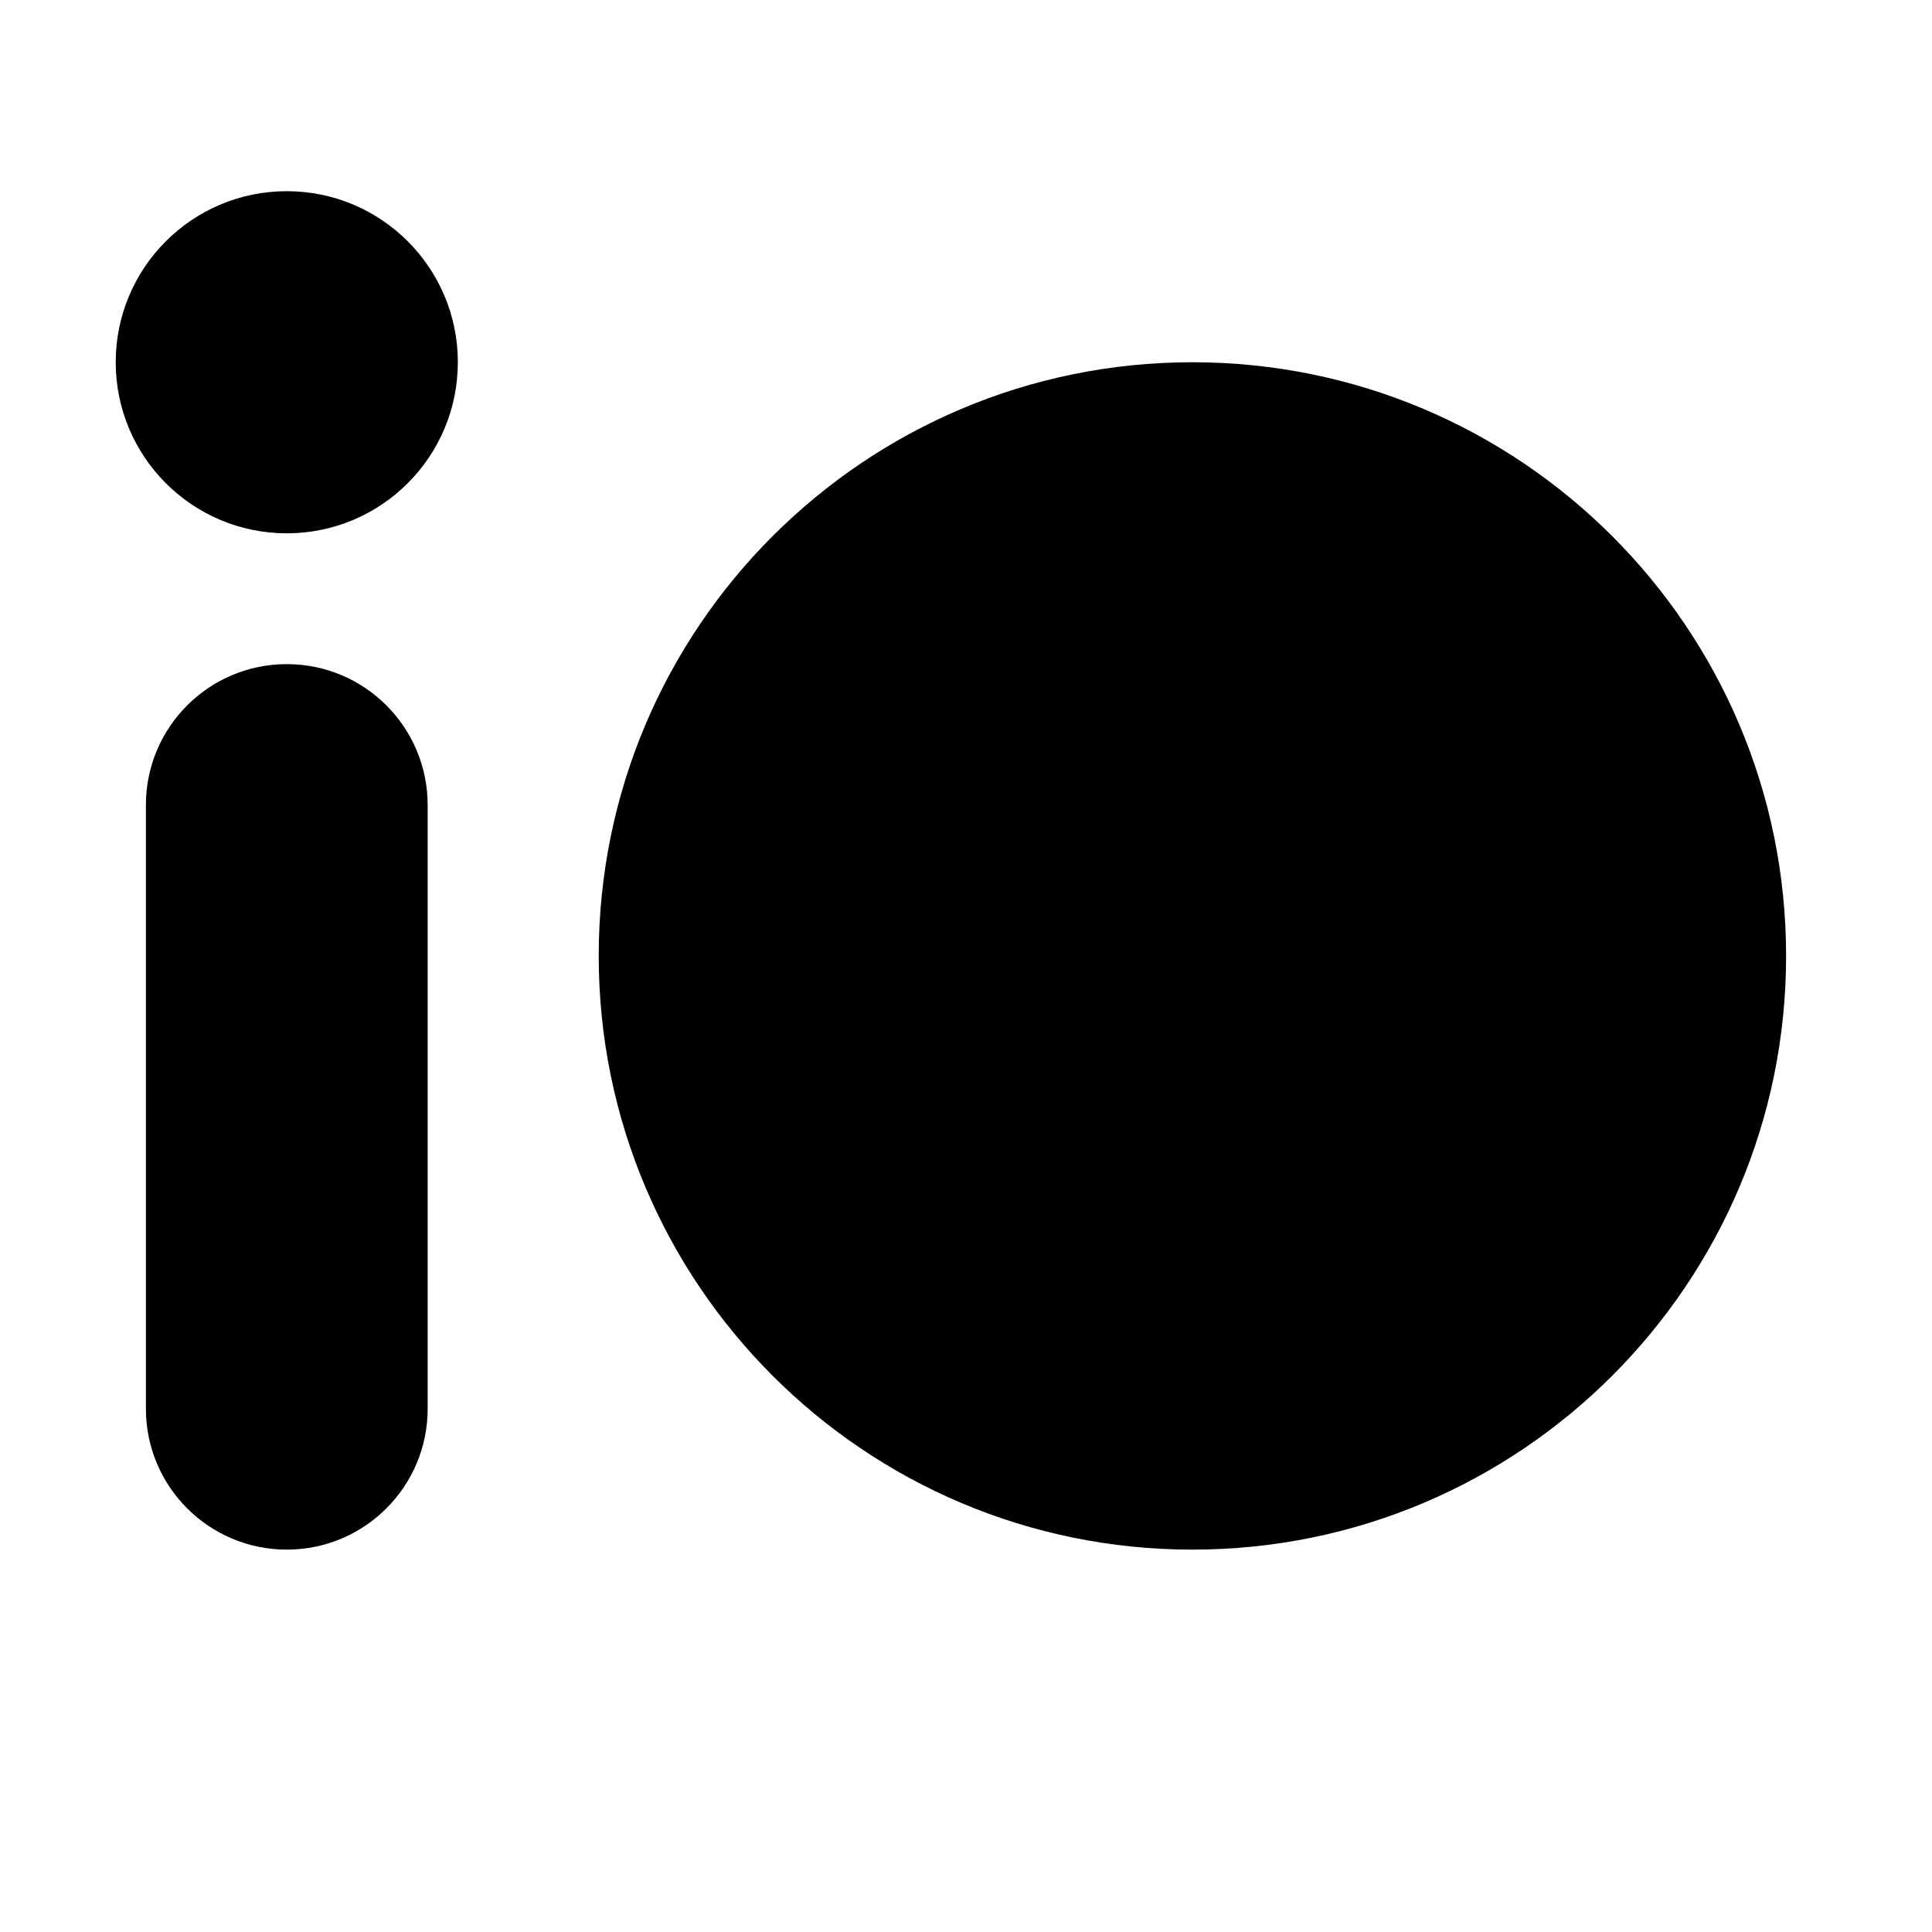
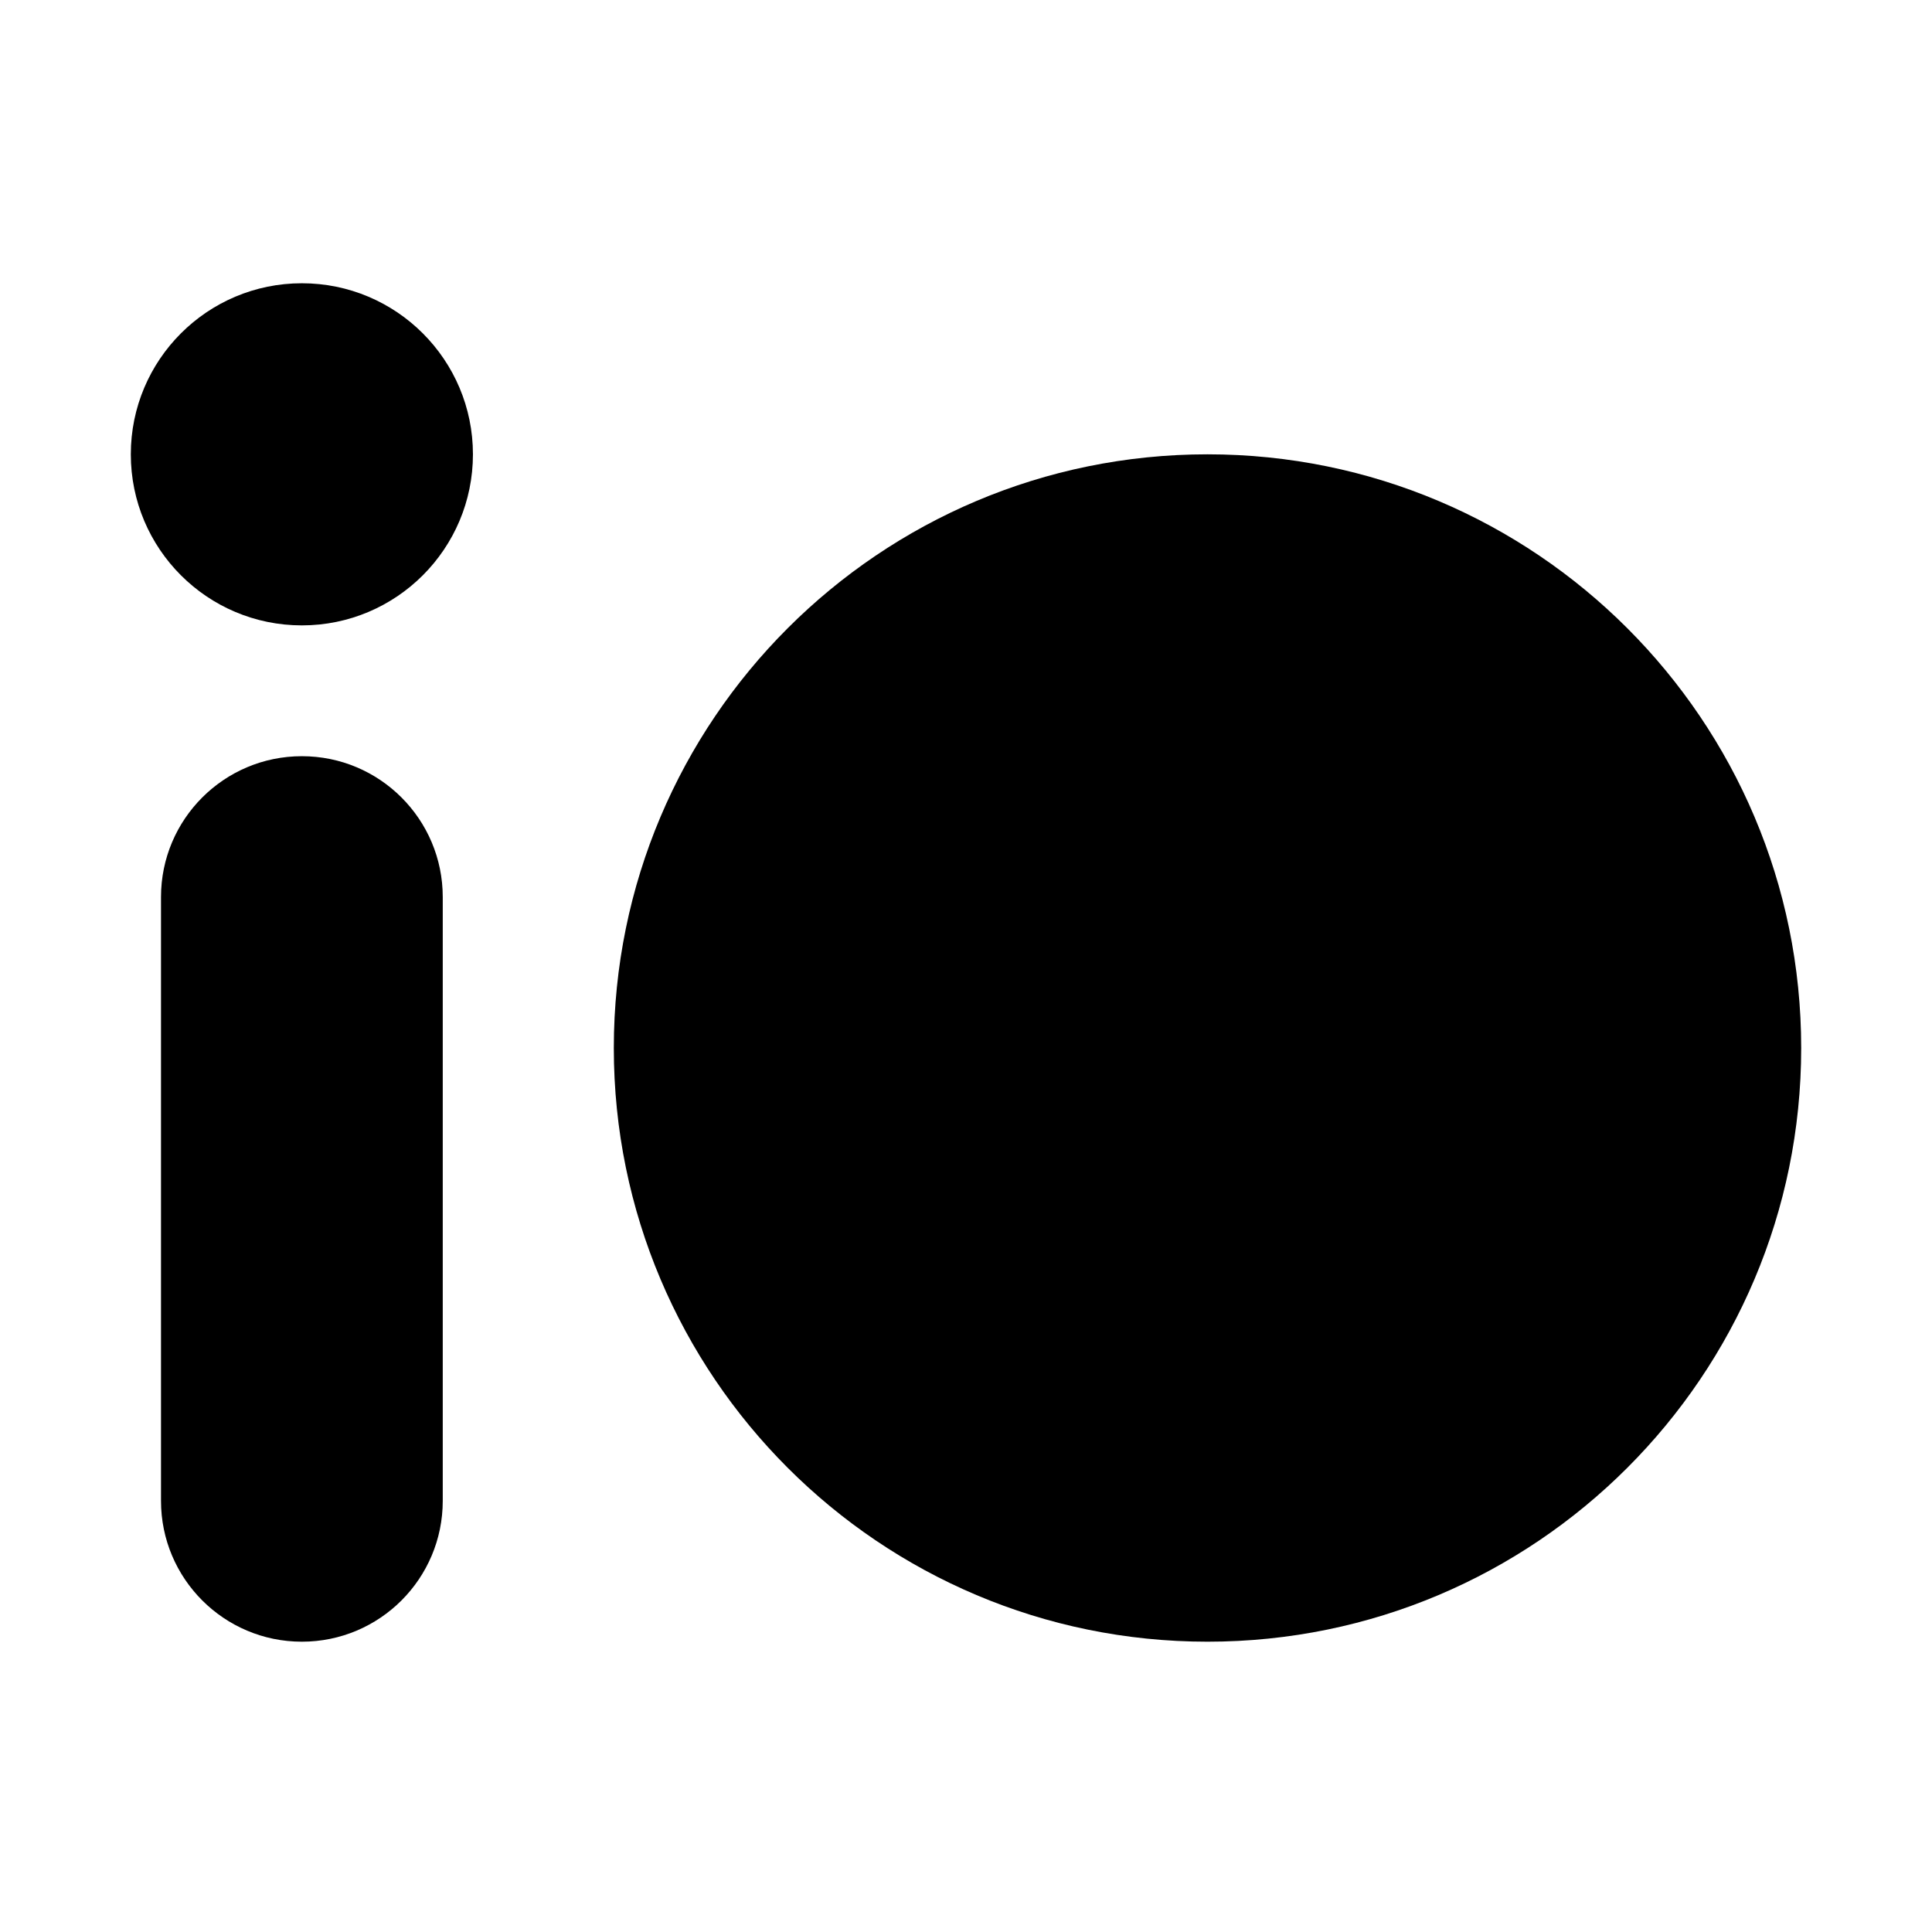
- <svg xmlns="http://www.w3.org/2000/svg" viewBox="64 64 384 384" width="24" height="24" fill="currentColor">
+ <svg xmlns="http://www.w3.org/2000/svg" viewBox="61 45.7 384 384" width="24" height="24" fill="currentColor">
  <rect x="93" y="196" width="56" height="176" rx="28" />
  <circle cx="121" cy="136" r="34" />
  <circle cx="301" cy="254" r="118" />
</svg>
